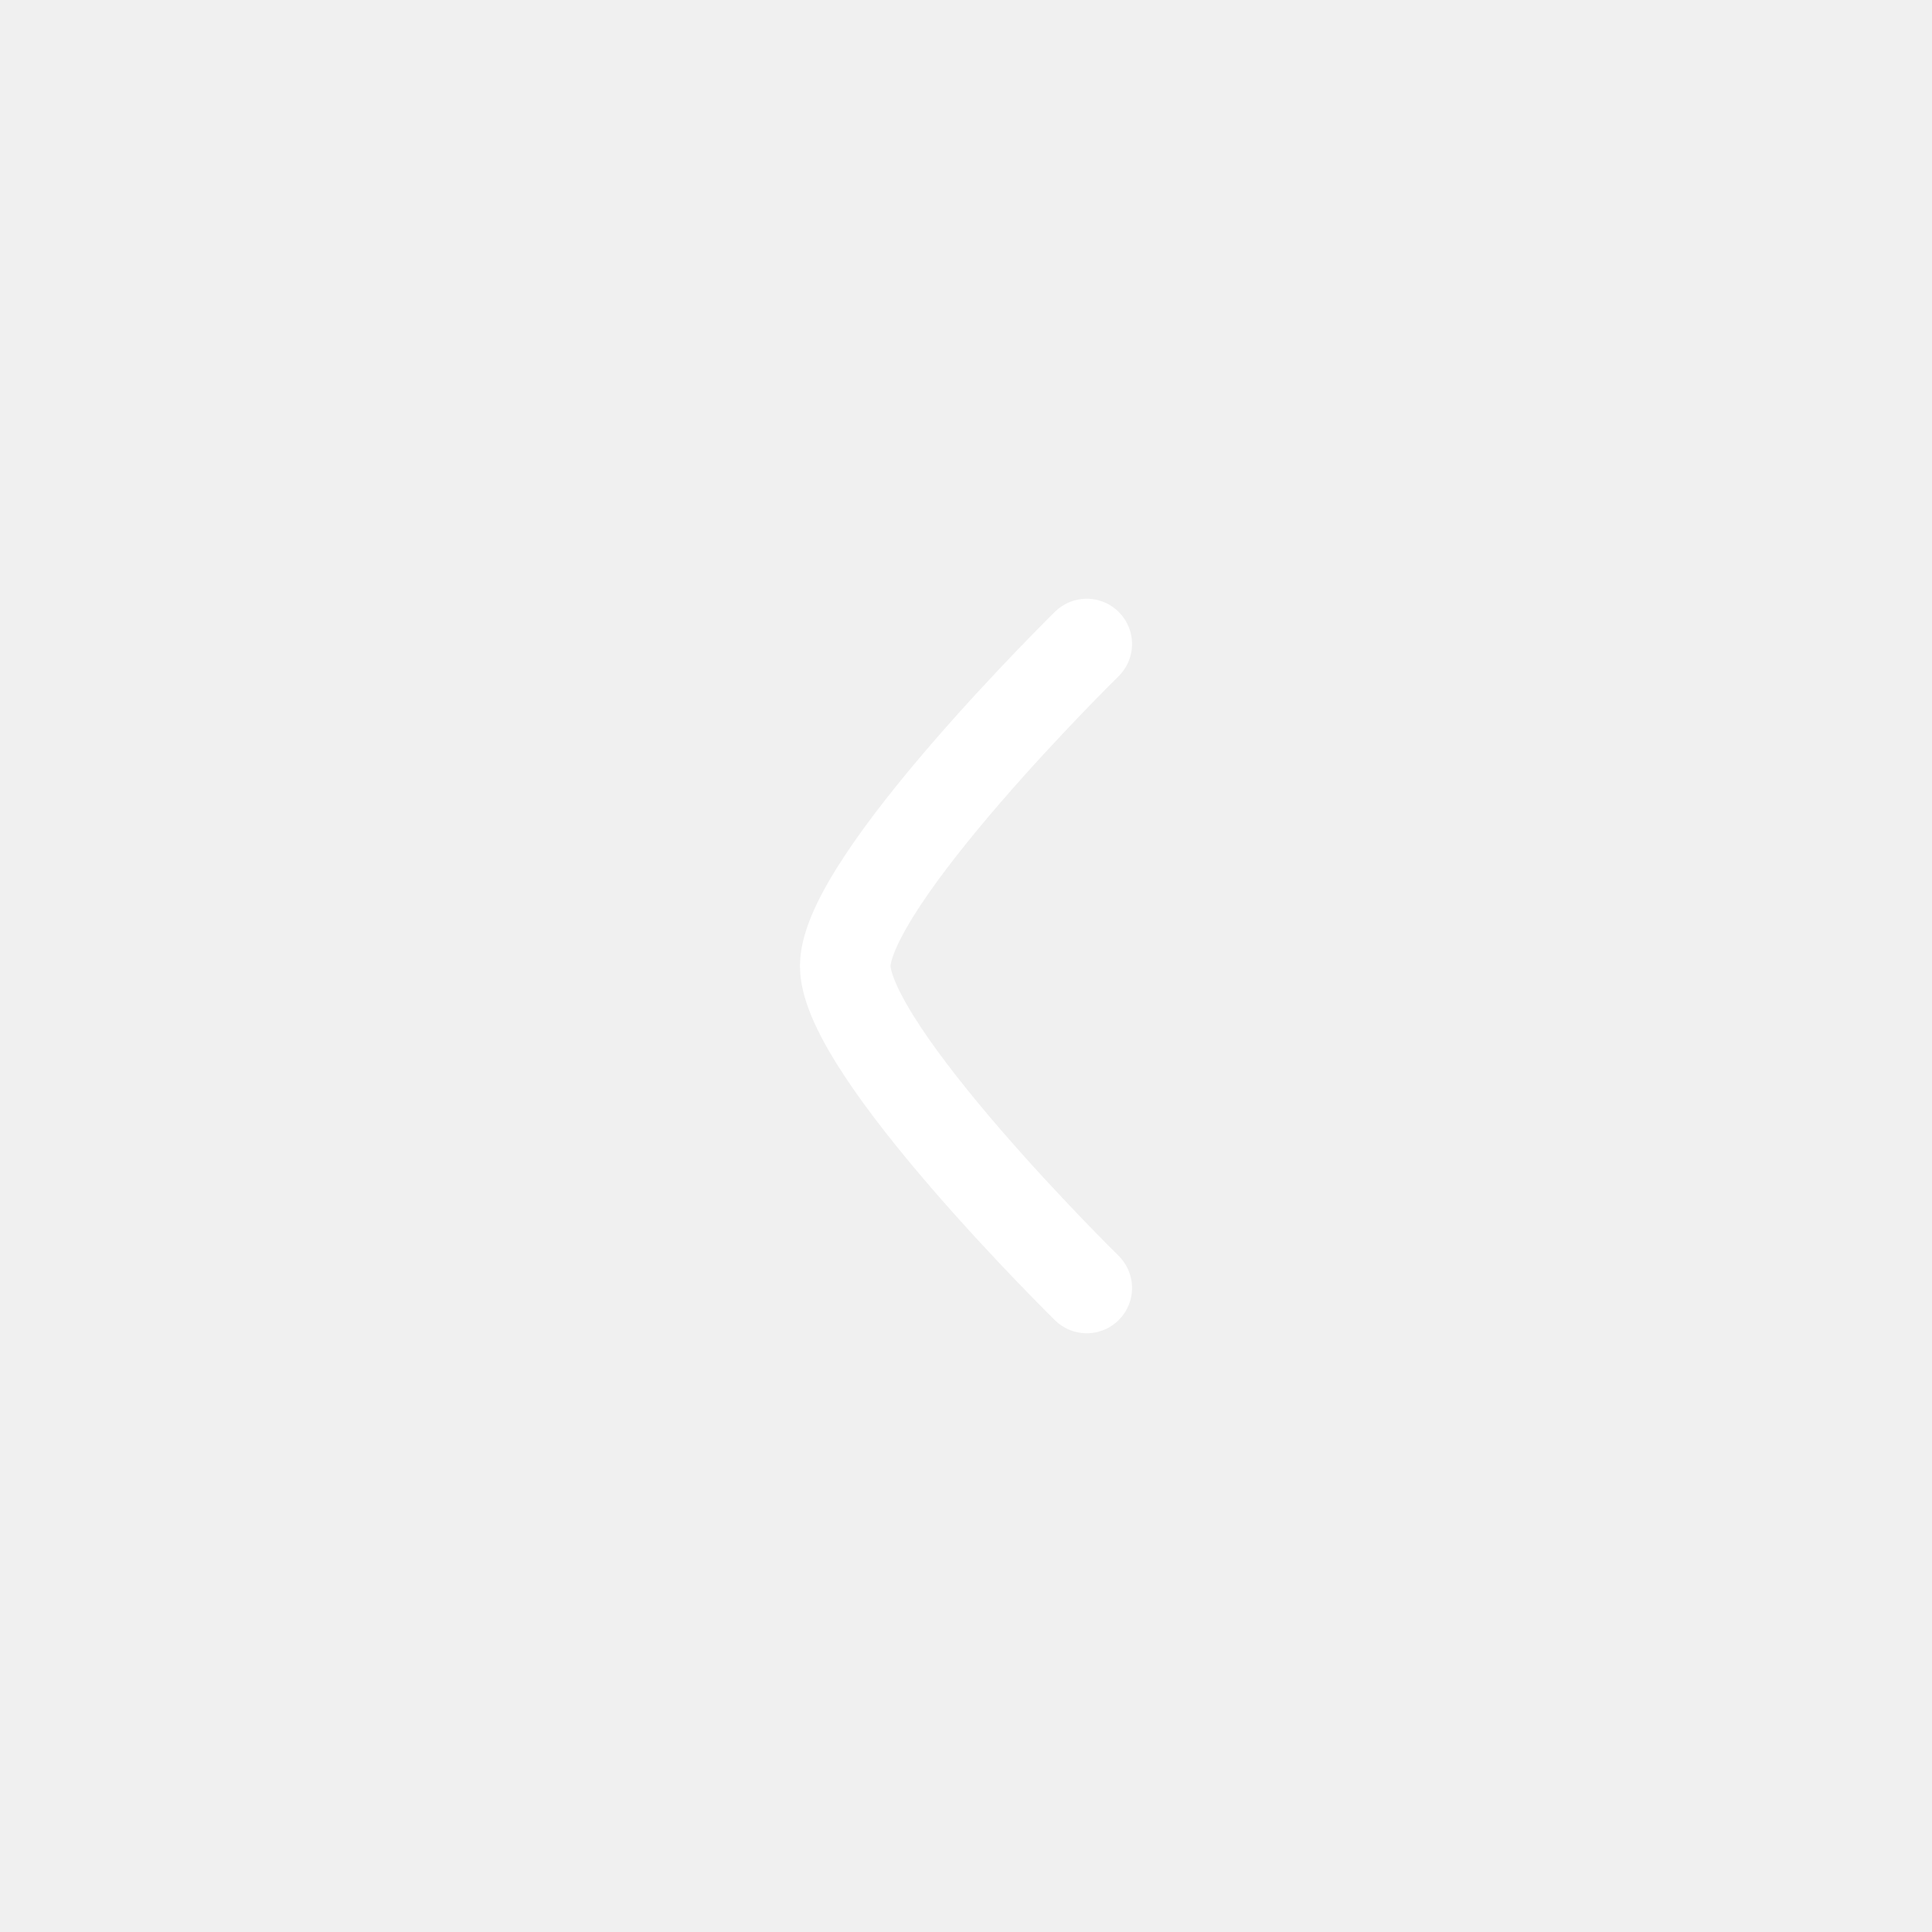
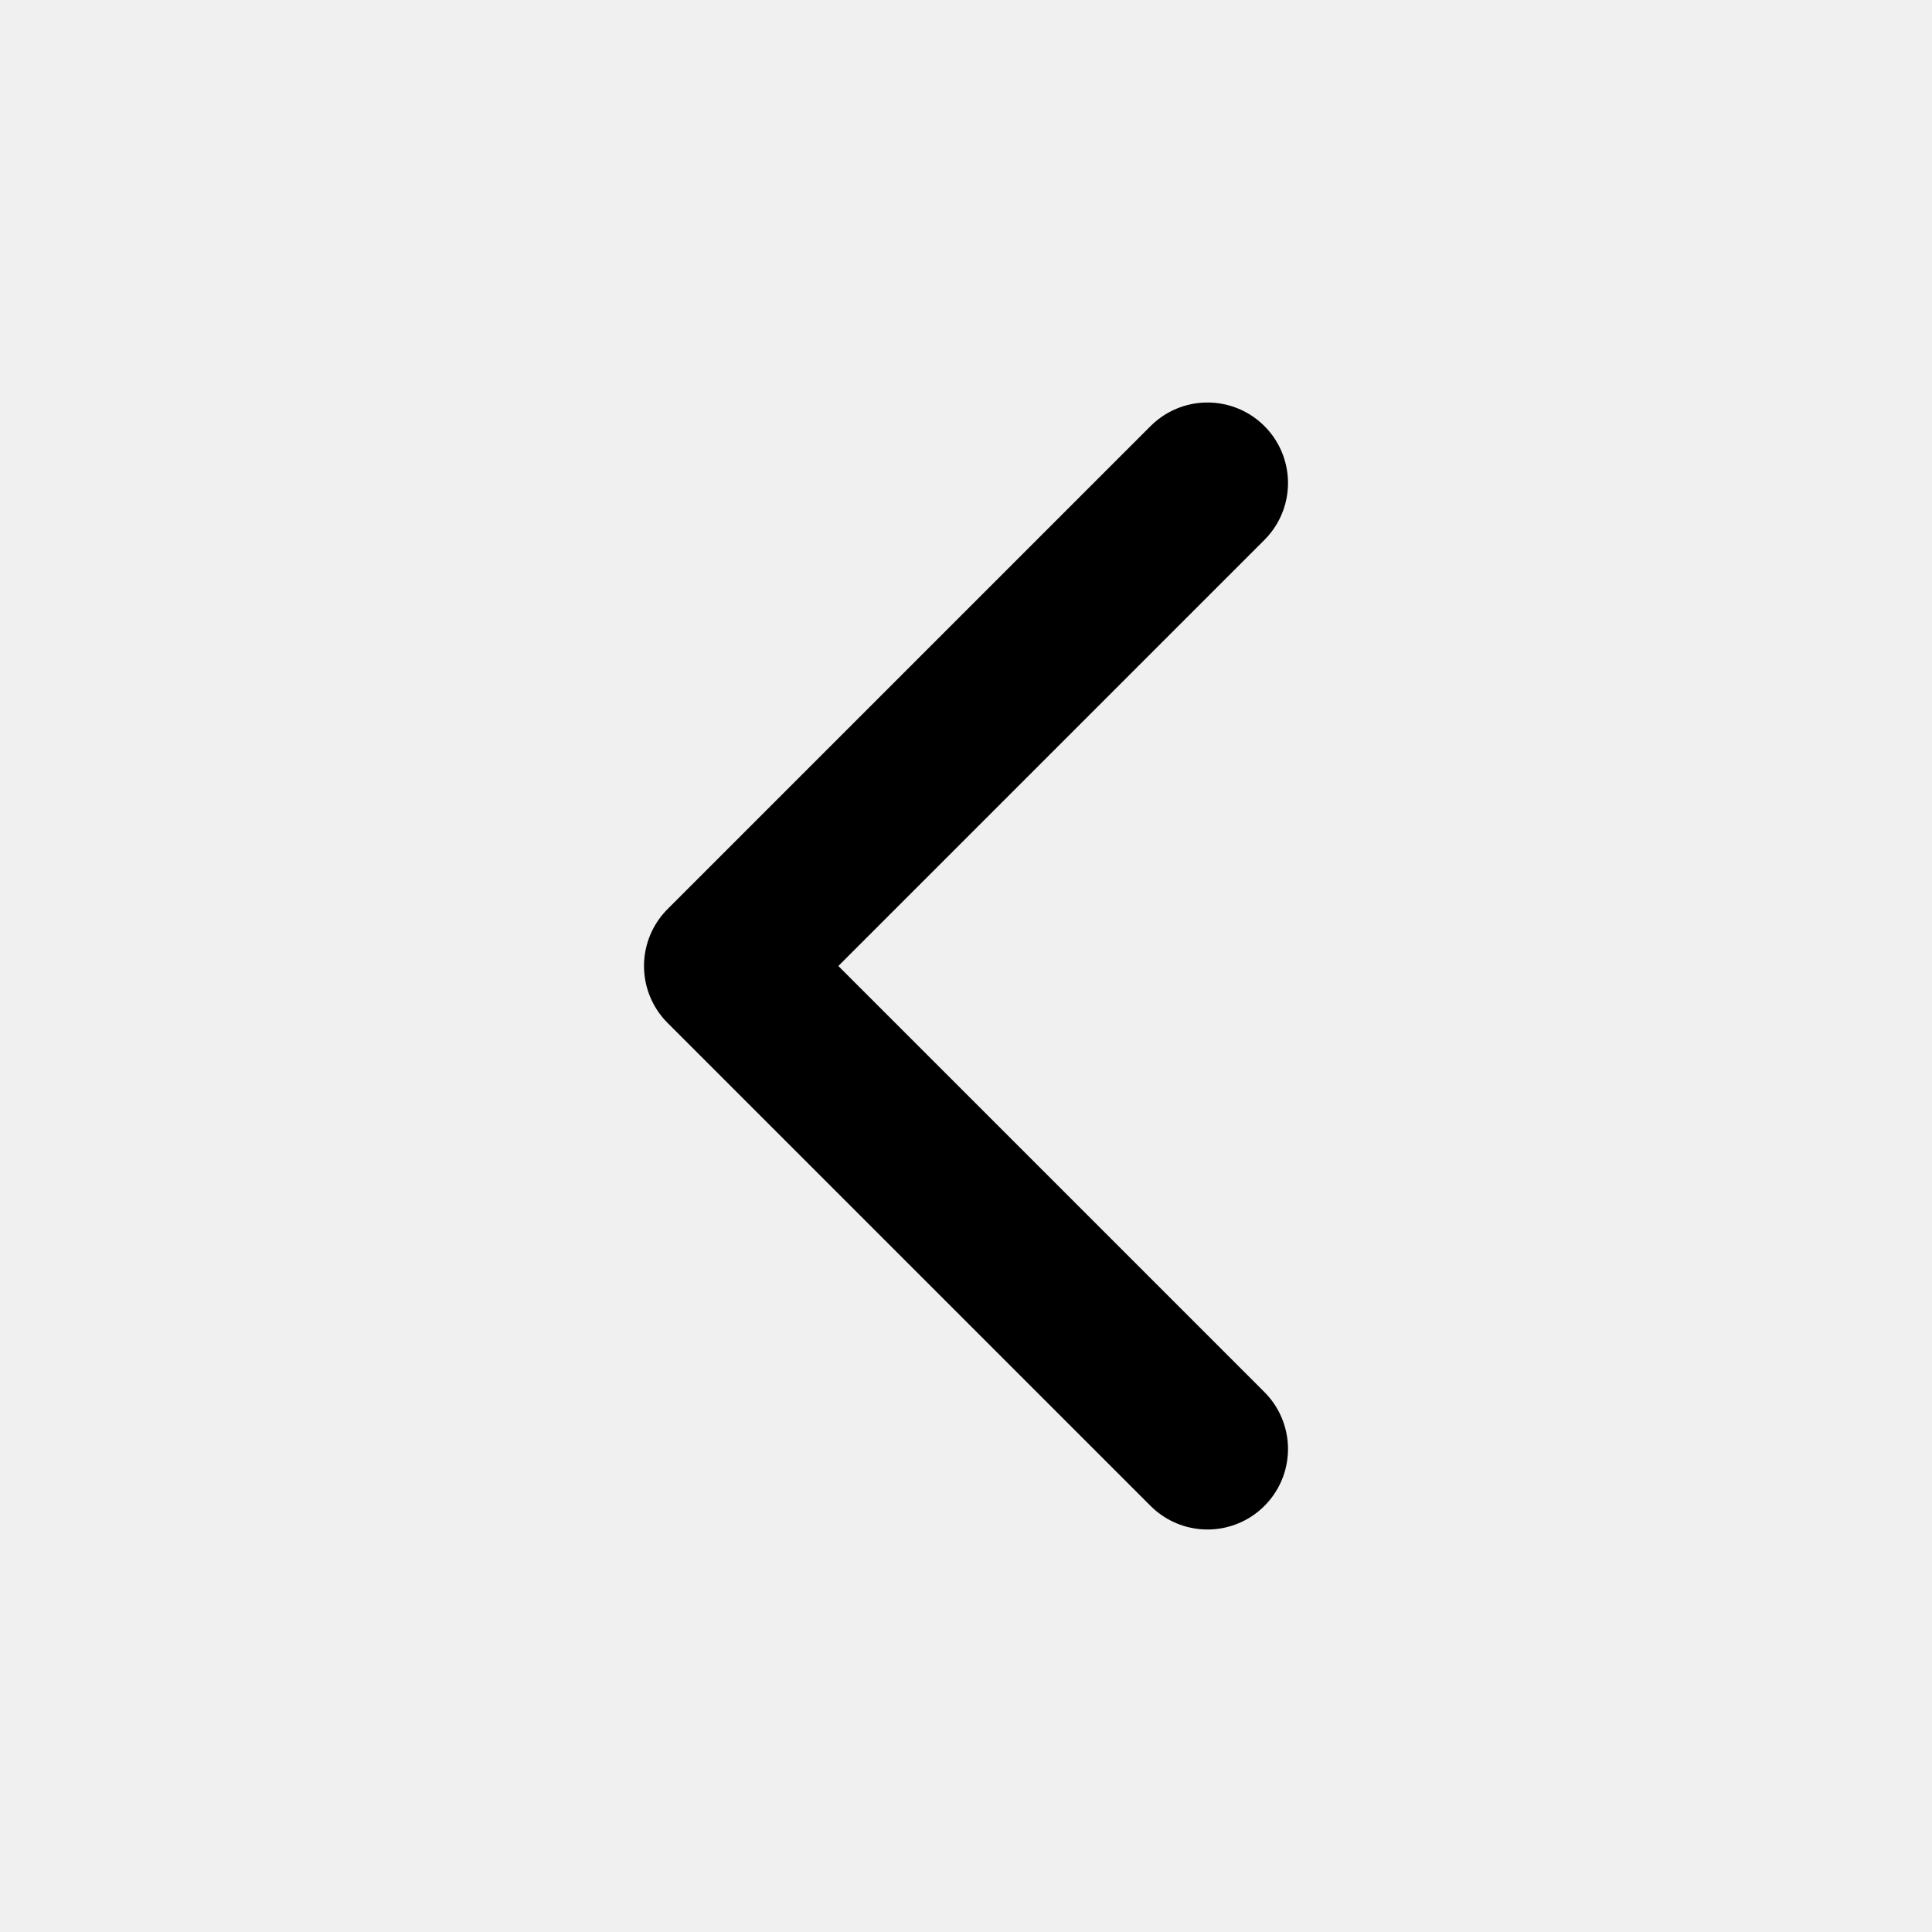
- <svg xmlns="http://www.w3.org/2000/svg" width="32" height="32" viewBox="0 0 32 32" fill="none">
-   <path d="M18 10.667C18 10.667 14 14.595 14 16C14 17.405 18 21.333 18 21.333" stroke="white" stroke-width="1.5" stroke-linecap="round" stroke-linejoin="round" />
+ <svg xmlns="http://www.w3.org/2000/svg" width="24" height="24" viewBox="0 0 24 24" fill="none" stroke="currentColor" stroke-width="2" stroke-linecap="round" stroke-linejoin="round" class="lucide lucide-chevron-left-icon lucide-chevron-left">
+   <path d="m15 18-6-6 6-6" />
</svg>
